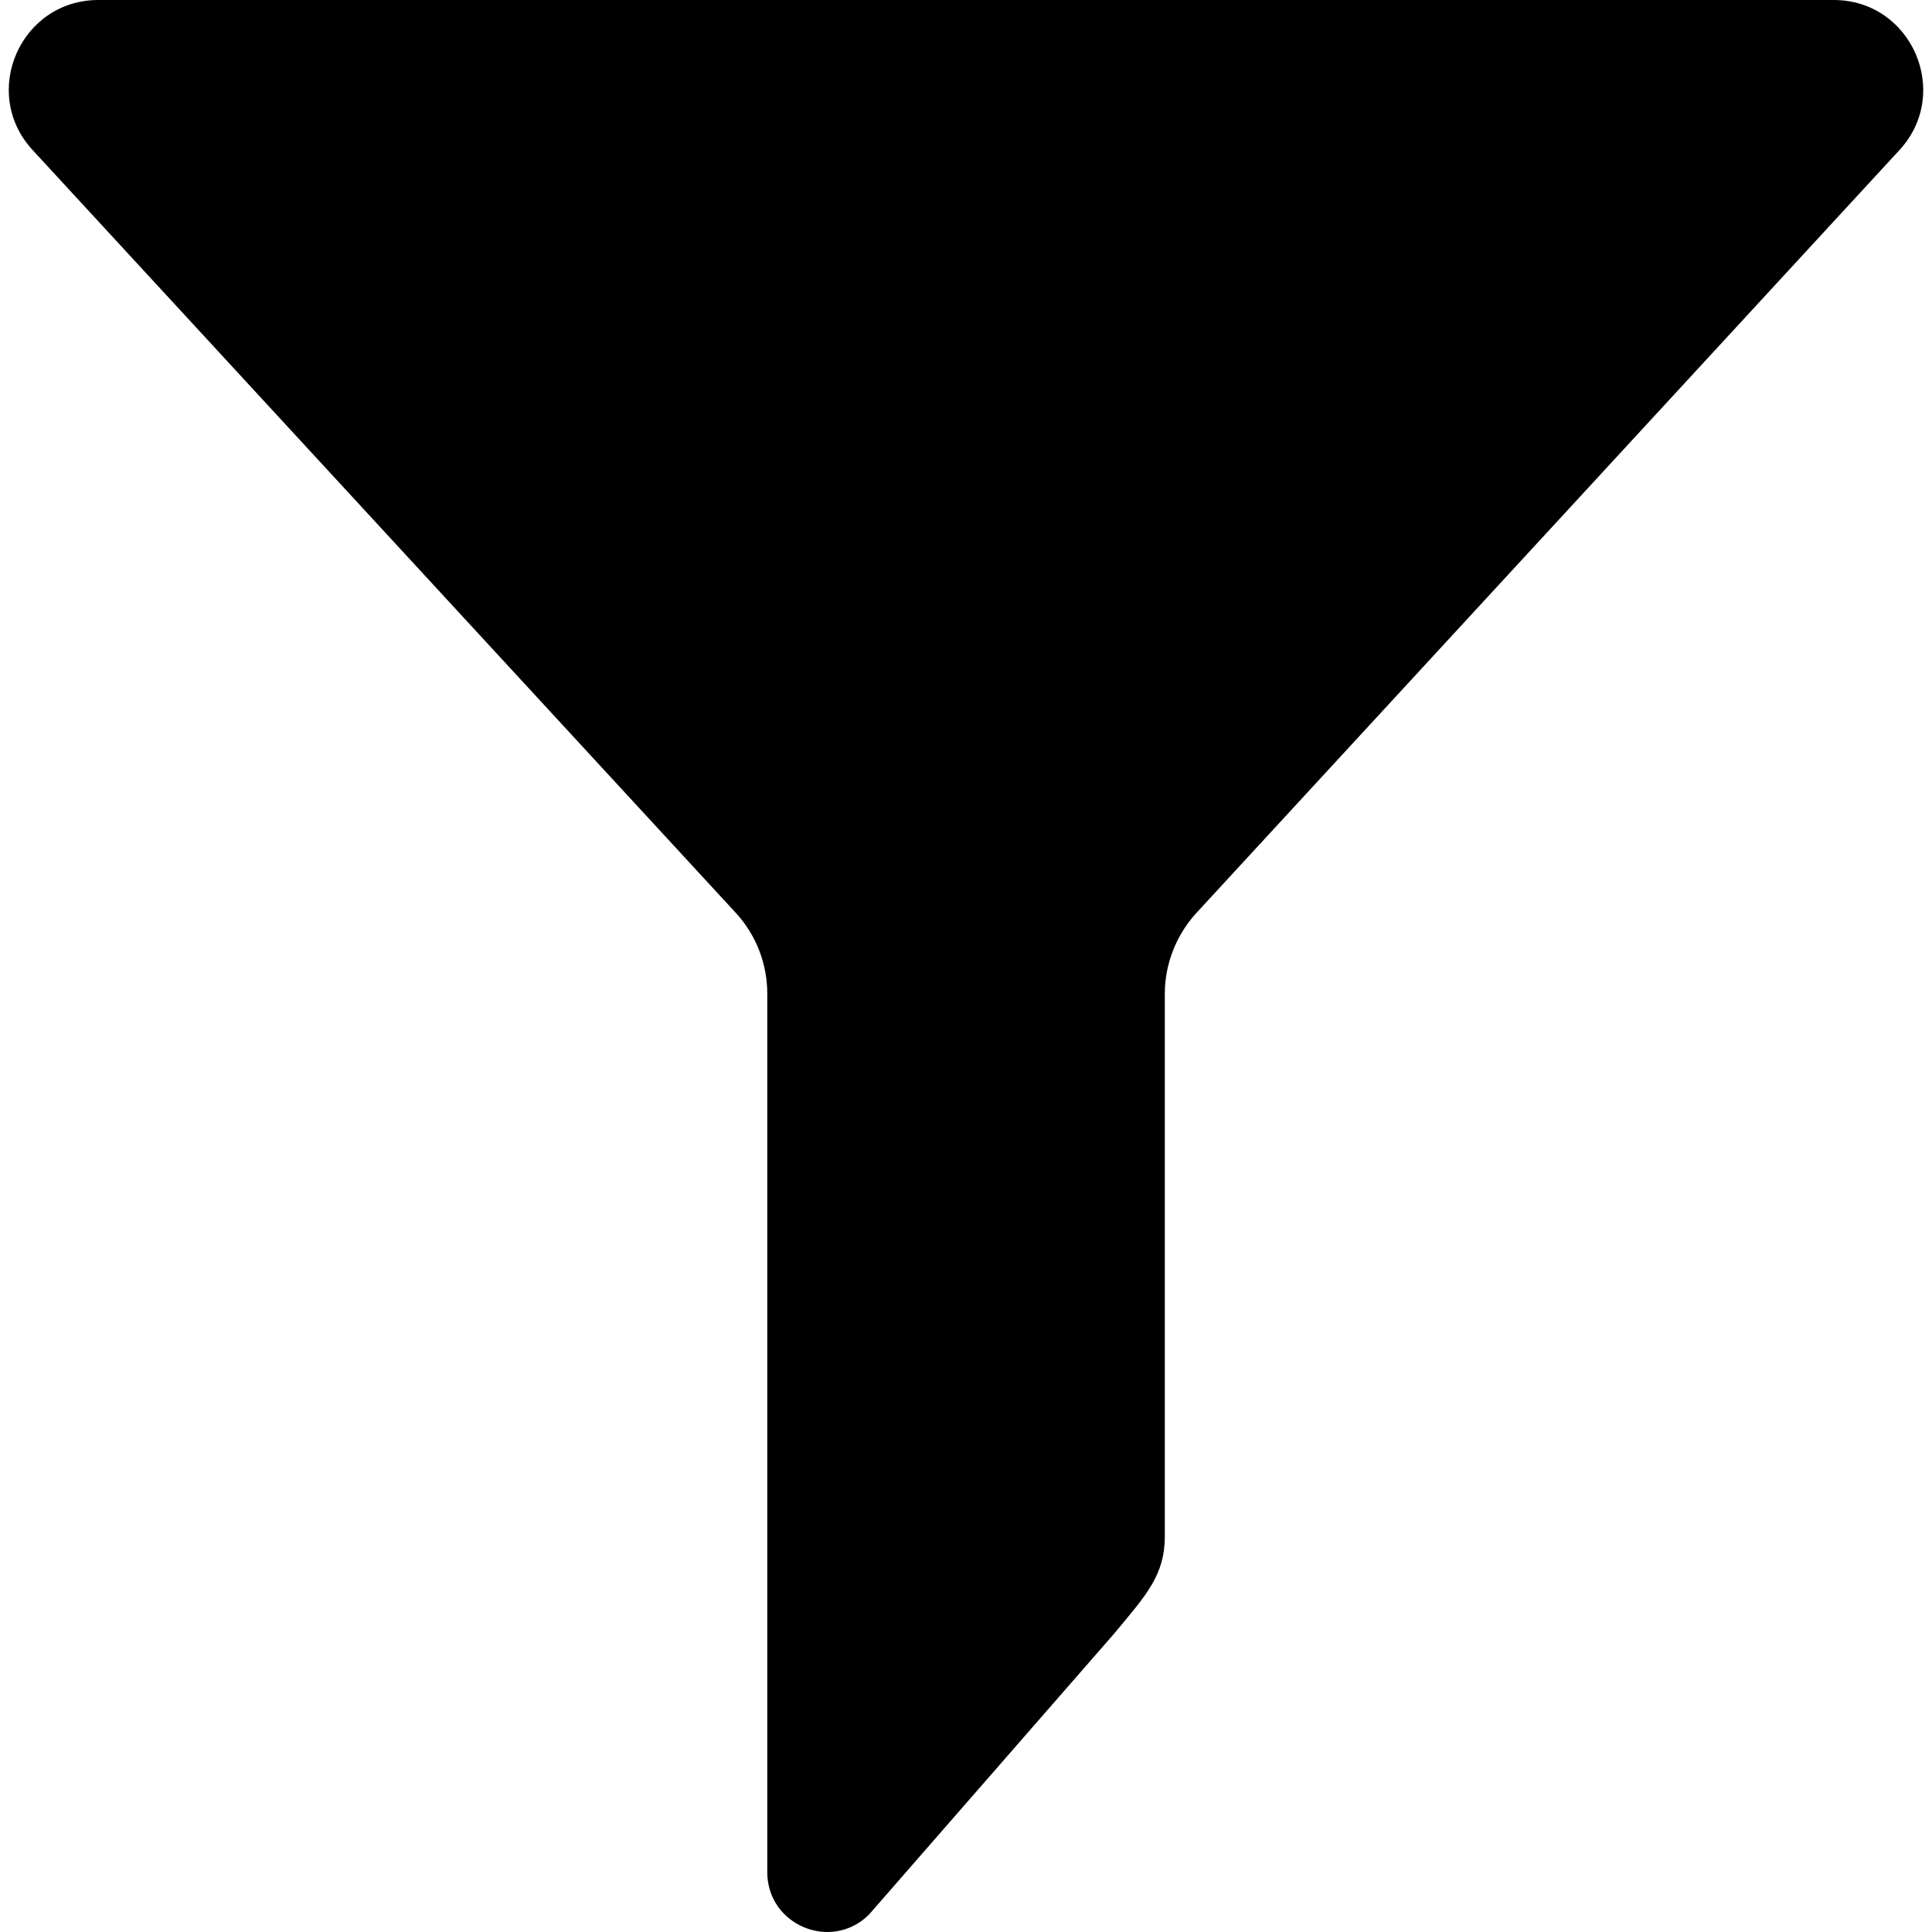
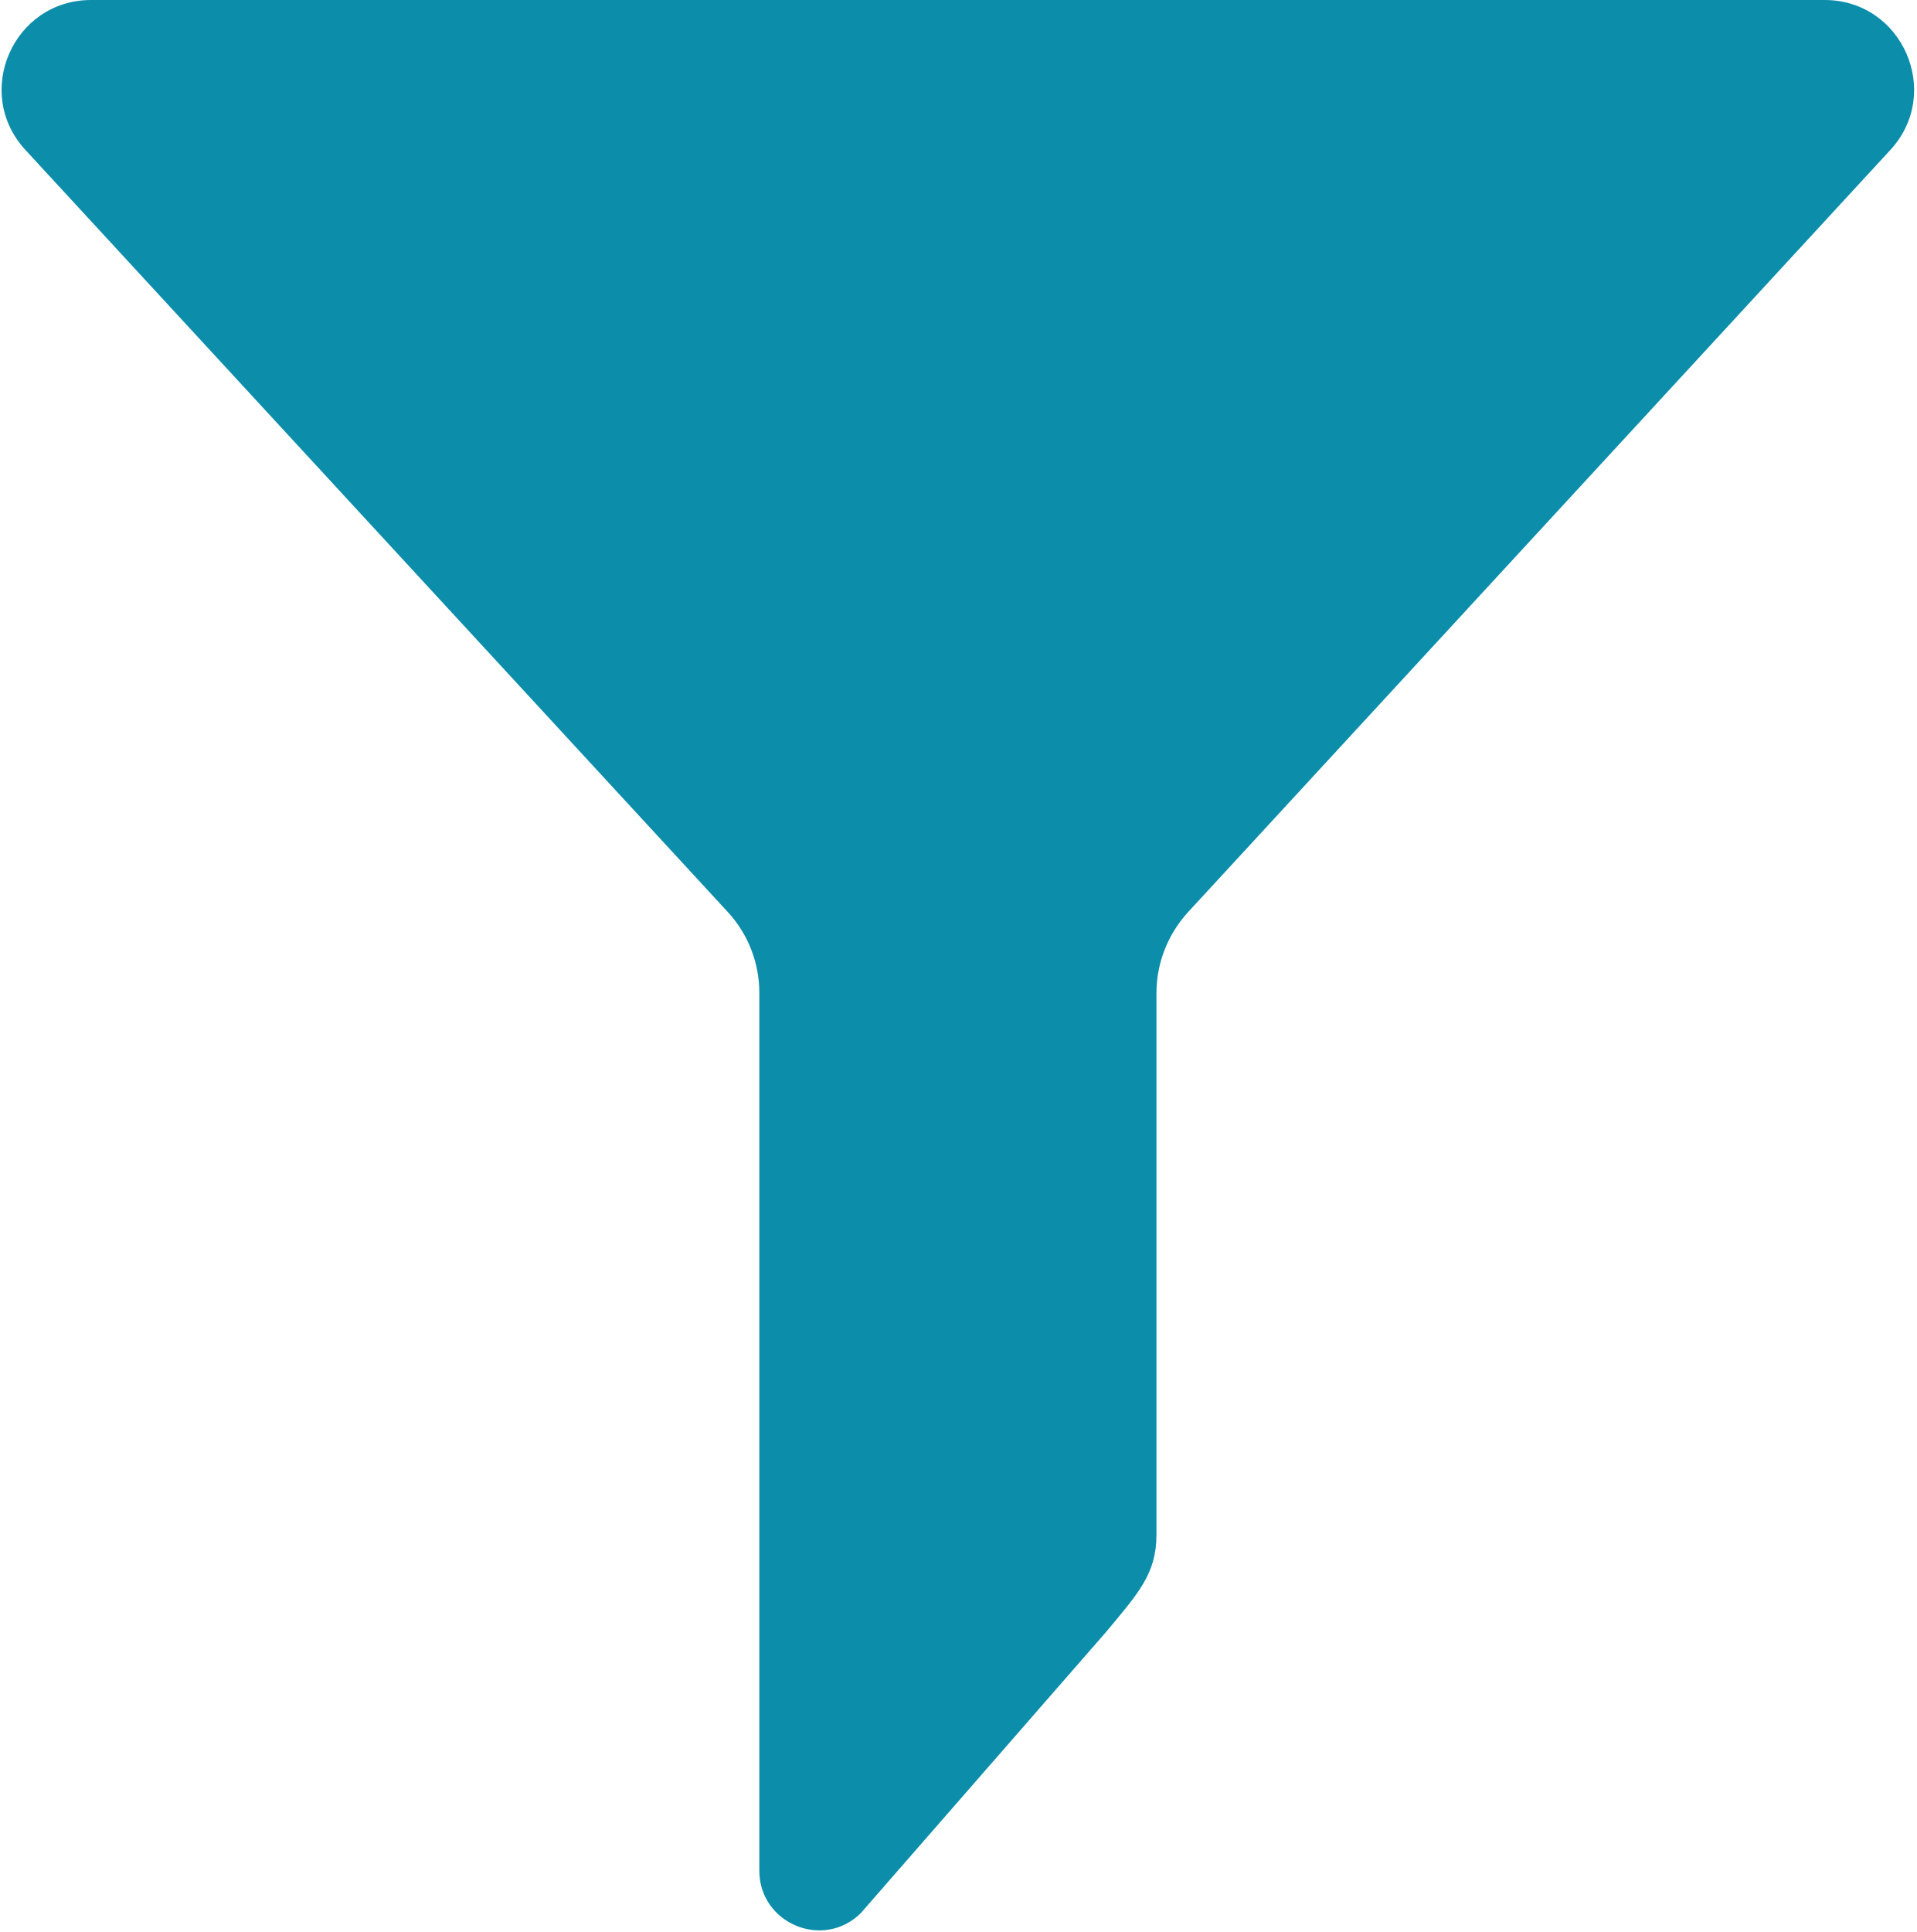
- <svg xmlns="http://www.w3.org/2000/svg" version="1.1" id="Capa_1" x="0px" y="0px" width="971.986px" height="971.986px" viewBox="0 0 971.986 971.986" style="enable-background:new 0 0 971.986 971.986;" xml:space="preserve">
-   <g>
-     <path d="M370.216,459.3c10.2,11.1,15.8,25.6,15.8,40.6v442c0,26.601,32.1,40.101,51.1,21.4l123.3-141.3   c16.5-19.8,25.6-29.601,25.6-49.2V500c0-15,5.7-29.5,15.8-40.601L955.615,75.5c26.5-28.8,6.101-75.5-33.1-75.5h-873   c-39.2,0-59.7,46.6-33.1,75.5L370.216,459.3z" />
-   </g>
-   <g>
- </g>
-   <g>
- </g>
-   <g>
- </g>
-   <g>
- </g>
-   <g>
- </g>
-   <g>
- </g>
-   <g>
- </g>
-   <g>
- </g>
-   <g>
- </g>
-   <g>
- </g>
-   <g>
- </g>
-   <g>
- </g>
-   <g>
- </g>
-   <g>
- </g>
-   <g>
- </g>
+ <svg xmlns="http://www.w3.org/2000/svg" width="501" height="505" viewBox="0 0 501 505" fill="none">
+   <path d="M190.307 238.432C195.602 244.194 198.509 251.722 198.509 259.509V488.96C198.509 502.769 215.173 509.777 225.036 500.069L289.044 426.717C297.61 416.439 302.334 411.351 302.334 401.177V259.56C302.334 251.774 305.293 244.246 310.536 238.484L494.2 39.194C507.957 24.243 497.367 0 477.017 0H23.825C3.475 0 -7.167 24.191 6.642 39.194L190.307 238.432Z" fill="#0C8EAB" />
</svg>
